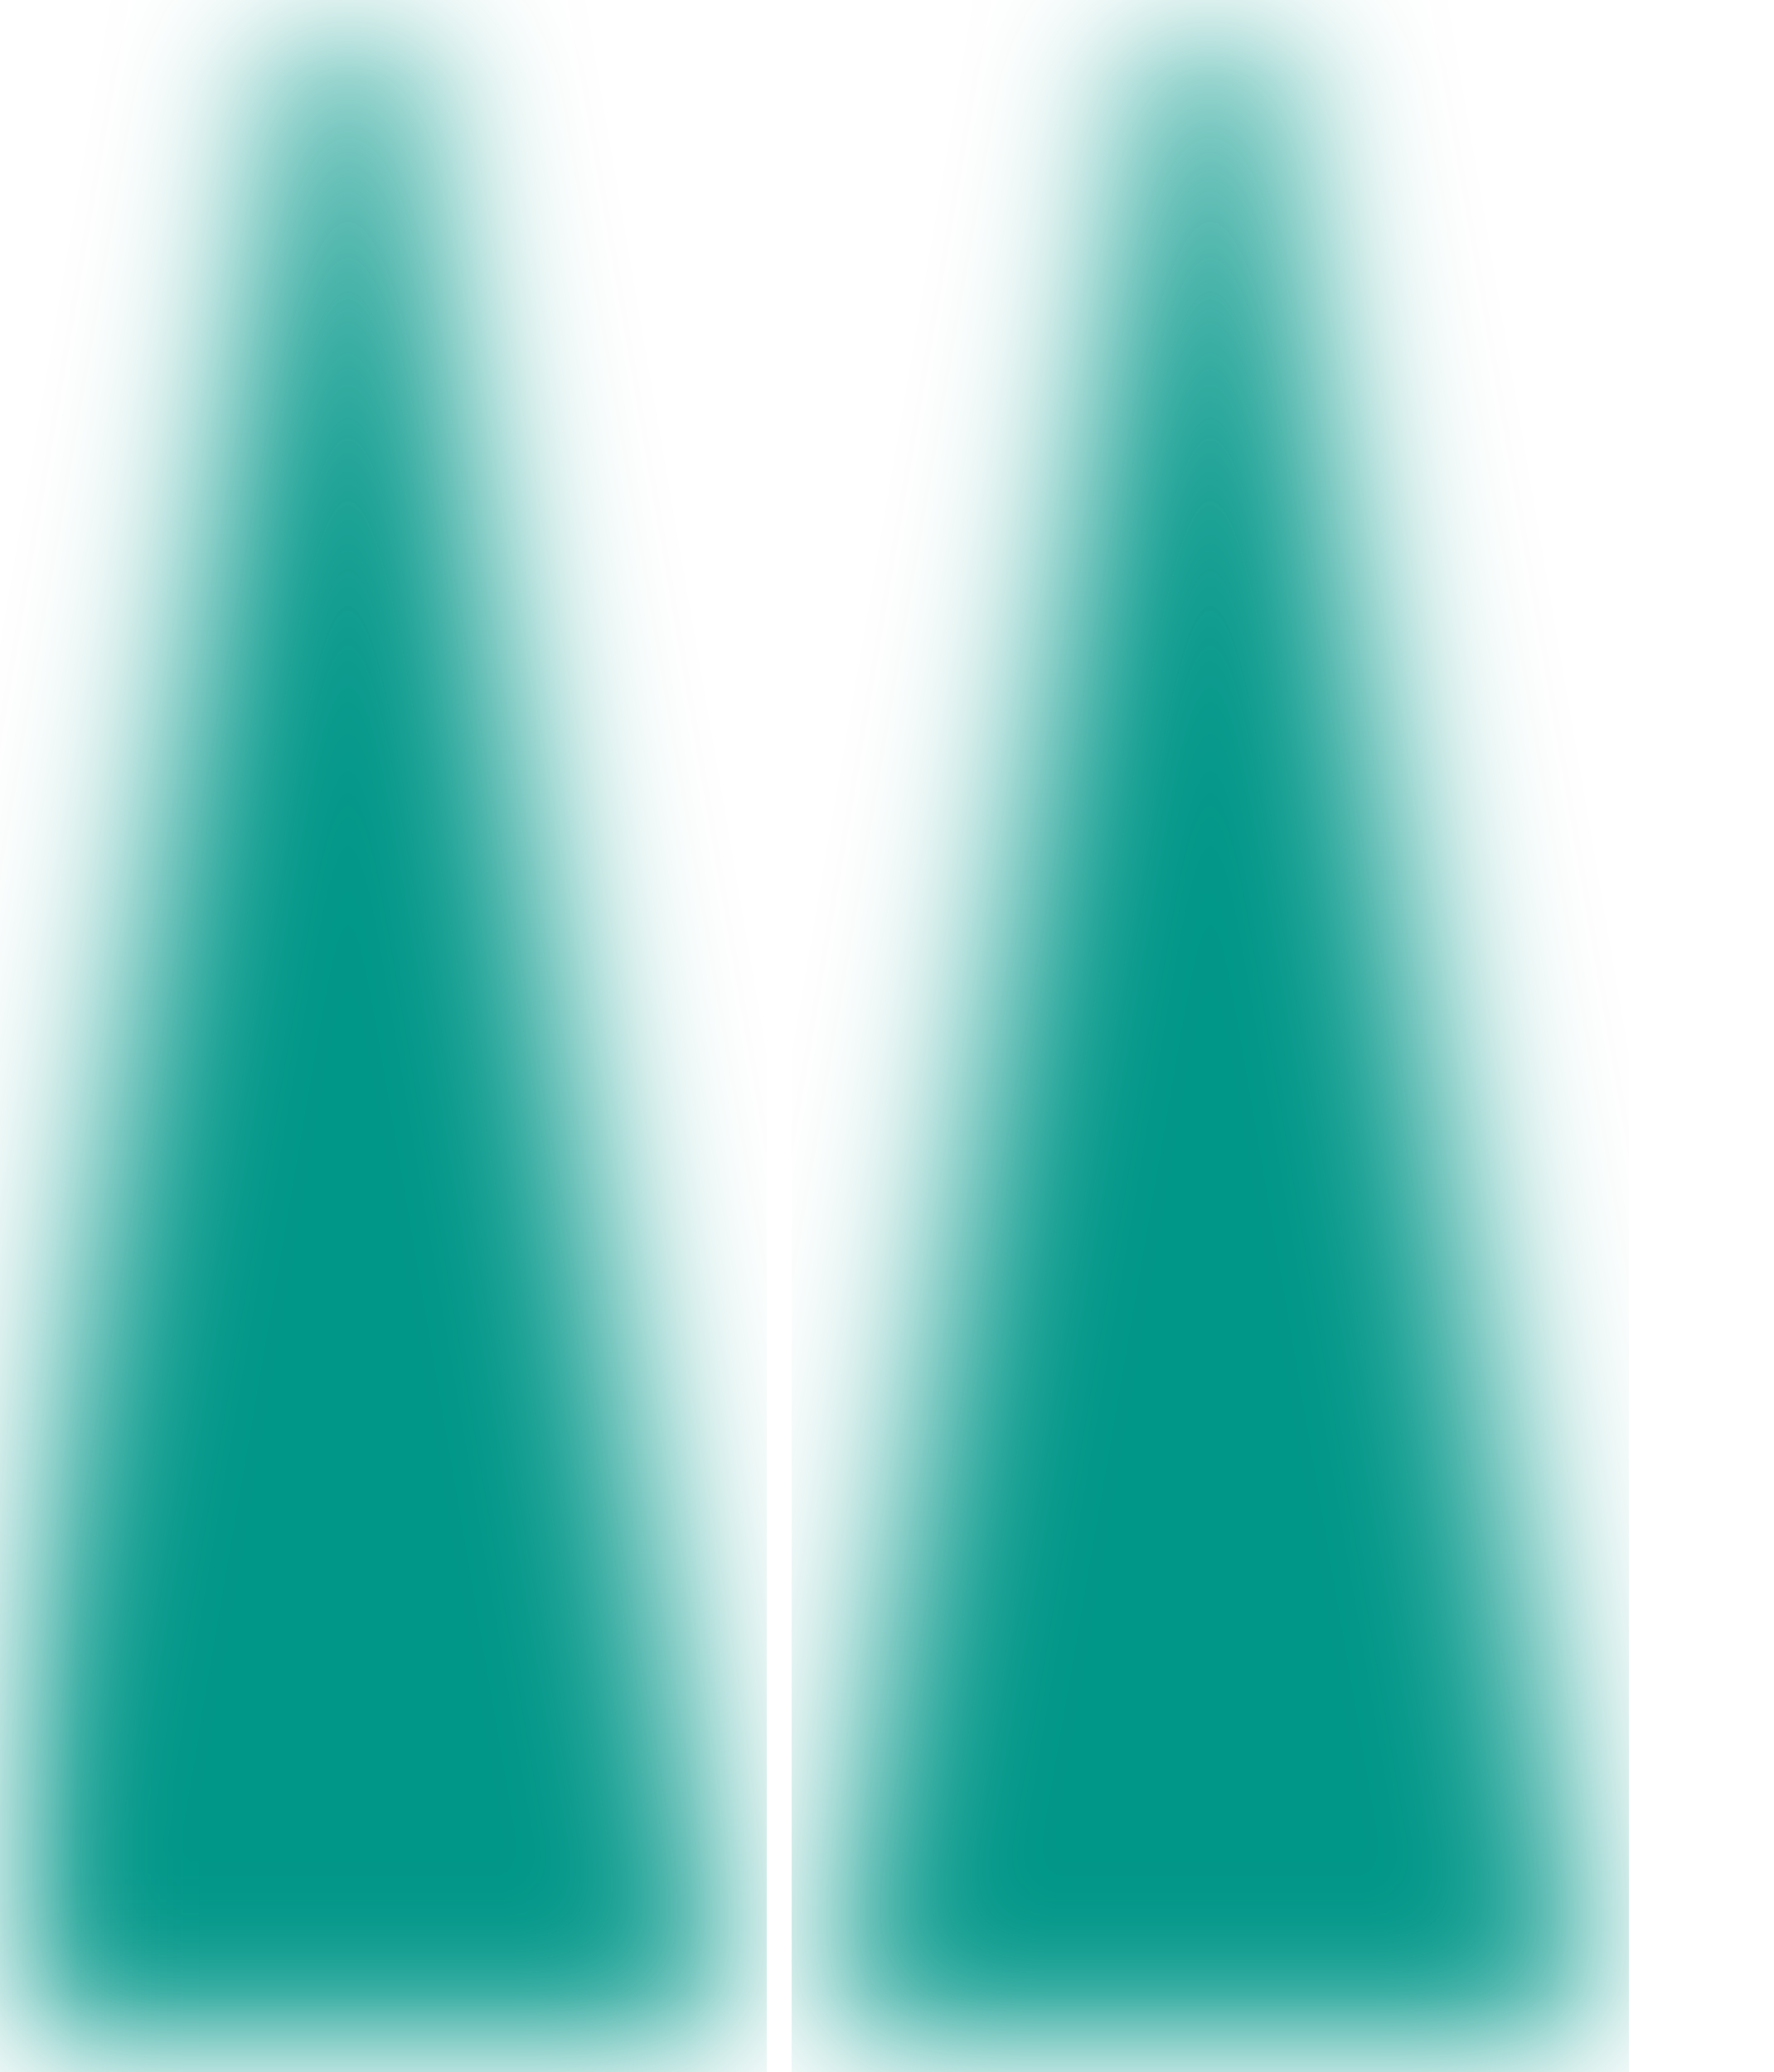
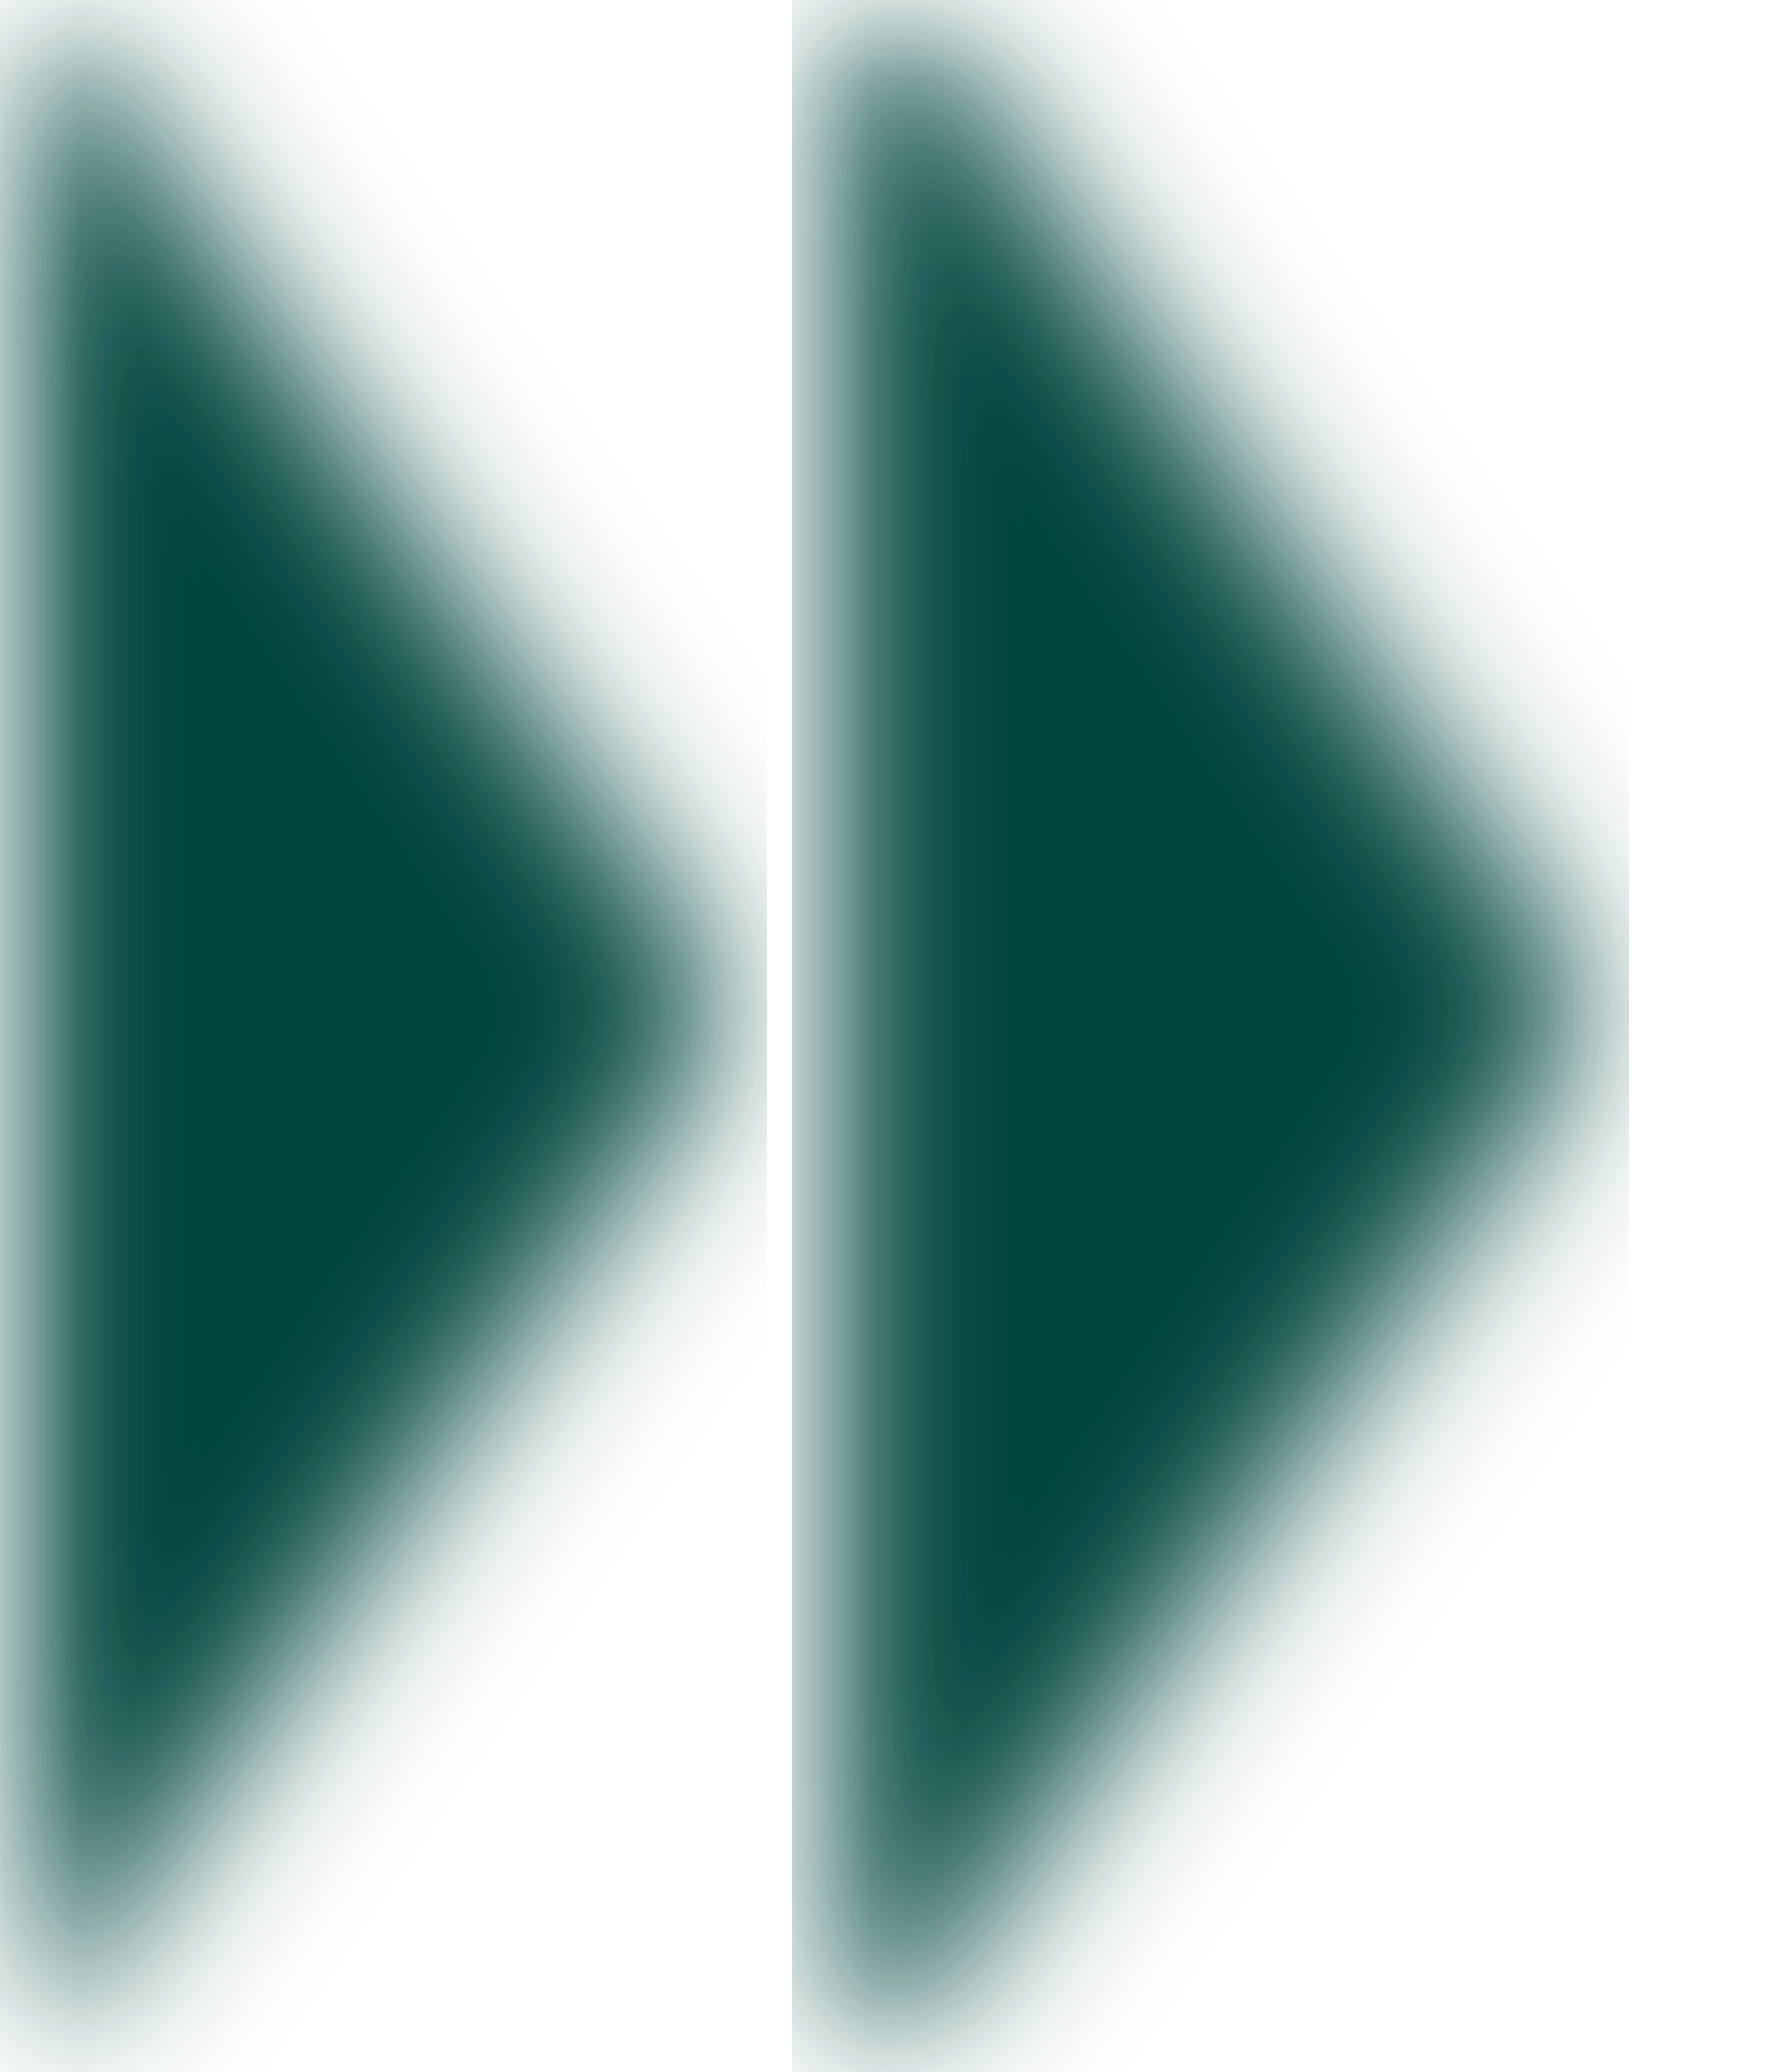
<svg xmlns="http://www.w3.org/2000/svg" width="214" height="250">
  <g transform="translate(0)">
-     <g style="stroke:#009688;stroke-width:9;">
-       <g style="filter:url(#blurMe);fill:#009688;">
+     <g style="stroke:#00443c;stroke-width:9;">
+       <g style="filter:url(#blurMe);fill:#00443c;">
        <defs>
          <filter id="blurMe">
            <feGaussianBlur in="SourceGraphic" stdDeviation="10" />
          </filter>
        </defs>
-         <polygon points="             0,244             84,244             42,0           " />
+         <polygon points="             0,0             84,122             0,244           " />
      </g>
    </g>
  </g>
  <g transform="translate(104)">
-     <g style="stroke:#009688;stroke-width:9;">
-       <g style="filter:url(#blurMe);fill:#009688;">
+     <g style="stroke:#00443c;stroke-width:9;">
+       <g style="filter:url(#blurMe);fill:#00443c;">
        <defs>
          <filter id="blurMe">
            <feGaussianBlur in="SourceGraphic" stdDeviation="10" />
          </filter>
        </defs>
-         <polygon points="             0,244             84,244             42,0           " />
+         <polygon points="             0,0             84,122             0,244           " />
      </g>
    </g>
  </g>
</svg>
